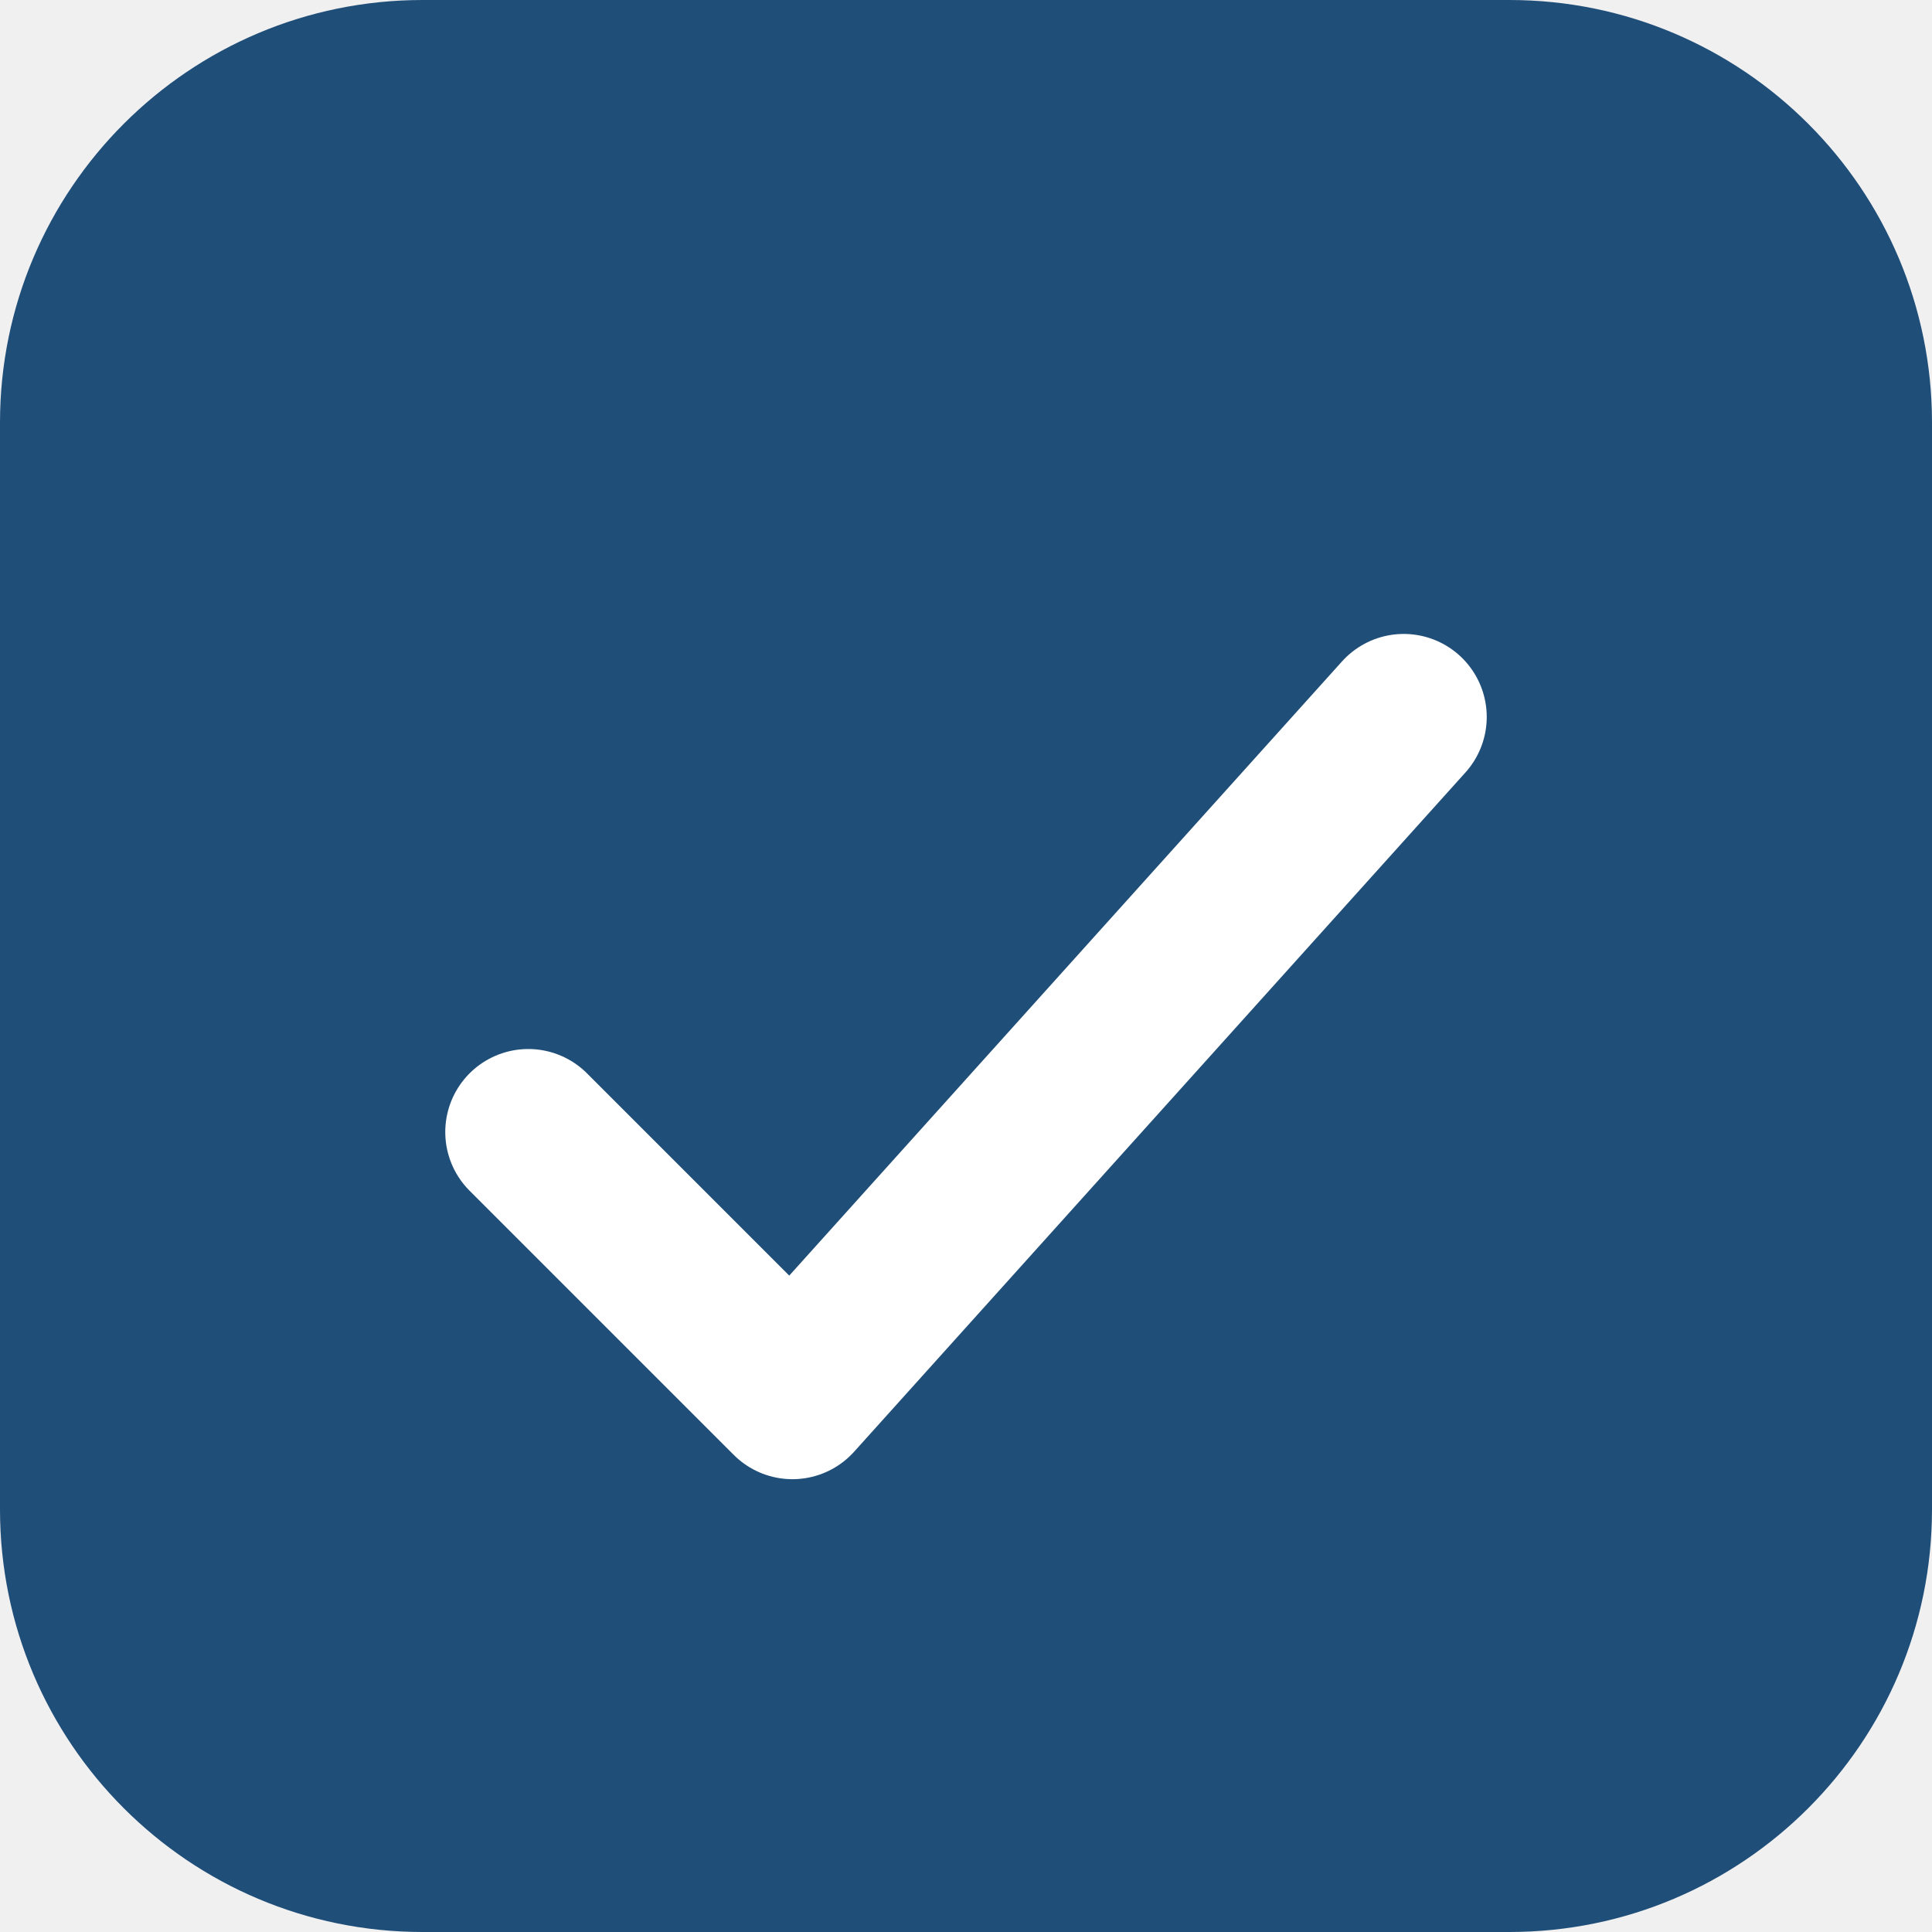
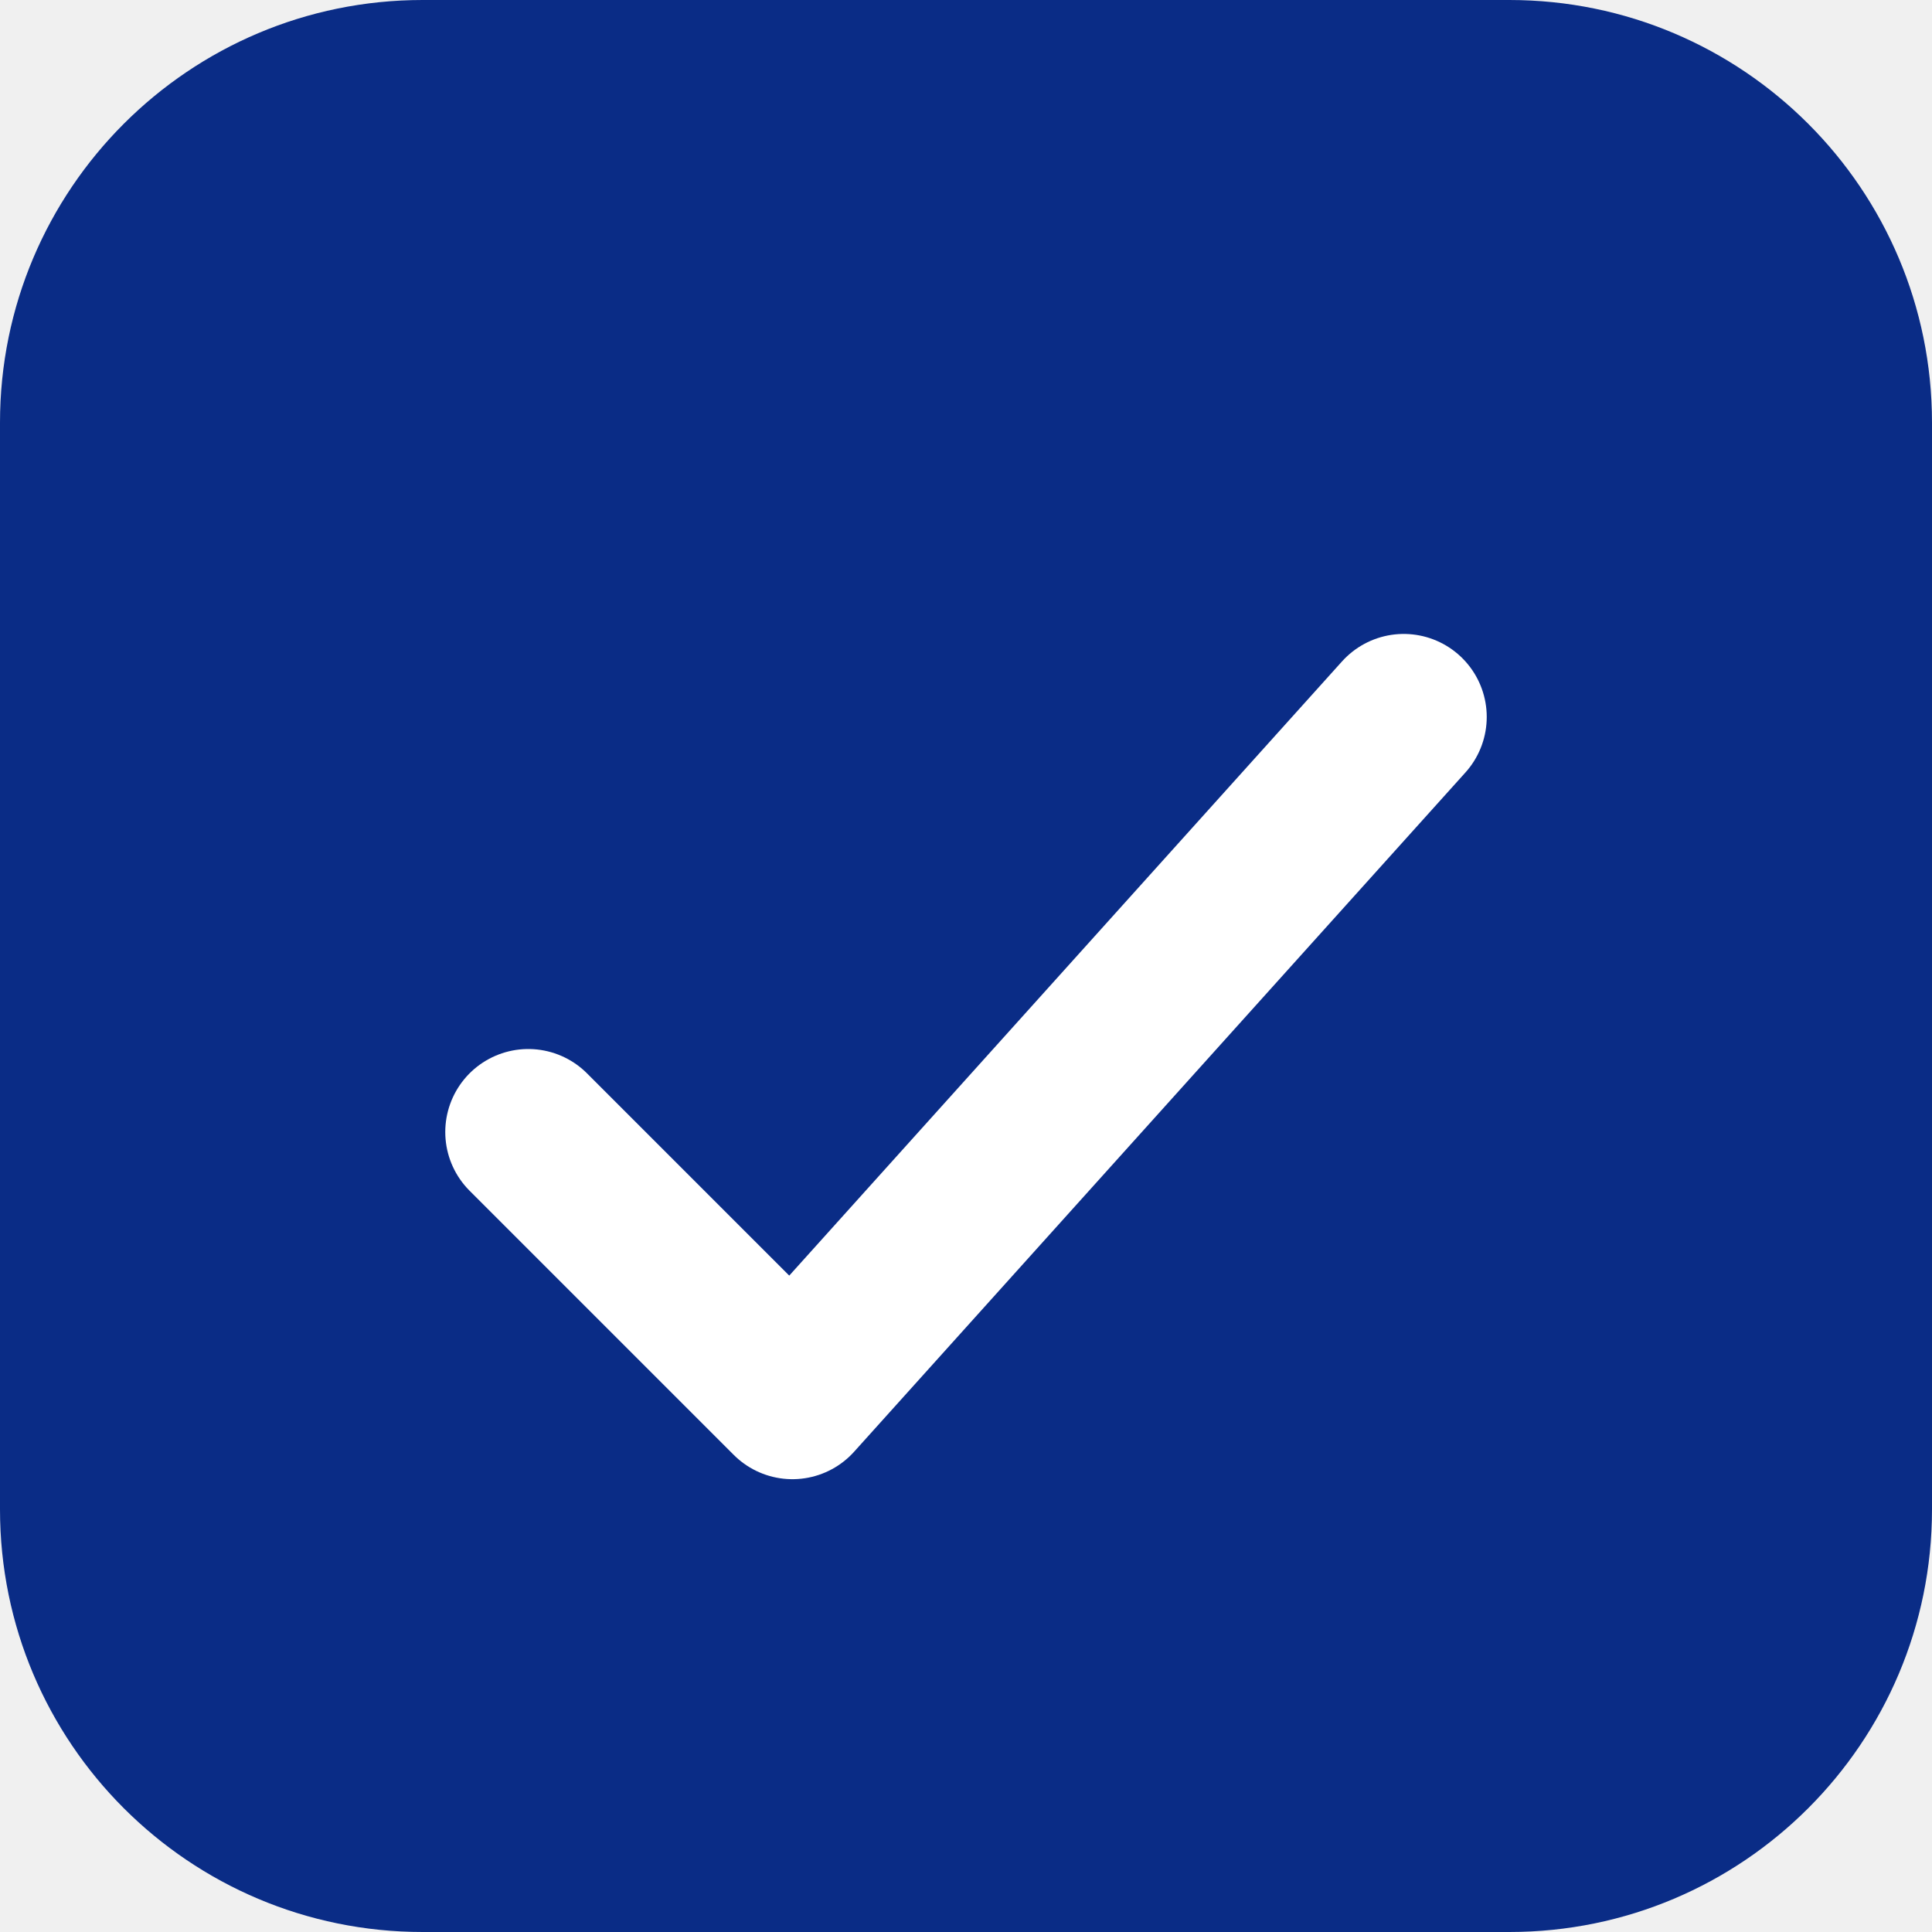
<svg xmlns="http://www.w3.org/2000/svg" viewBox="0 0 512 512">
-   <rect width="512" height="512" rx="112" fill="#1f4e79" />
+   <rect width="512" height="512" rx="112" fill="#0a2c86" />
  <path d="M140 300l70 70 162-180" fill="none" stroke="#fff" stroke-width="44" stroke-linecap="round" stroke-linejoin="round" />
</svg>
